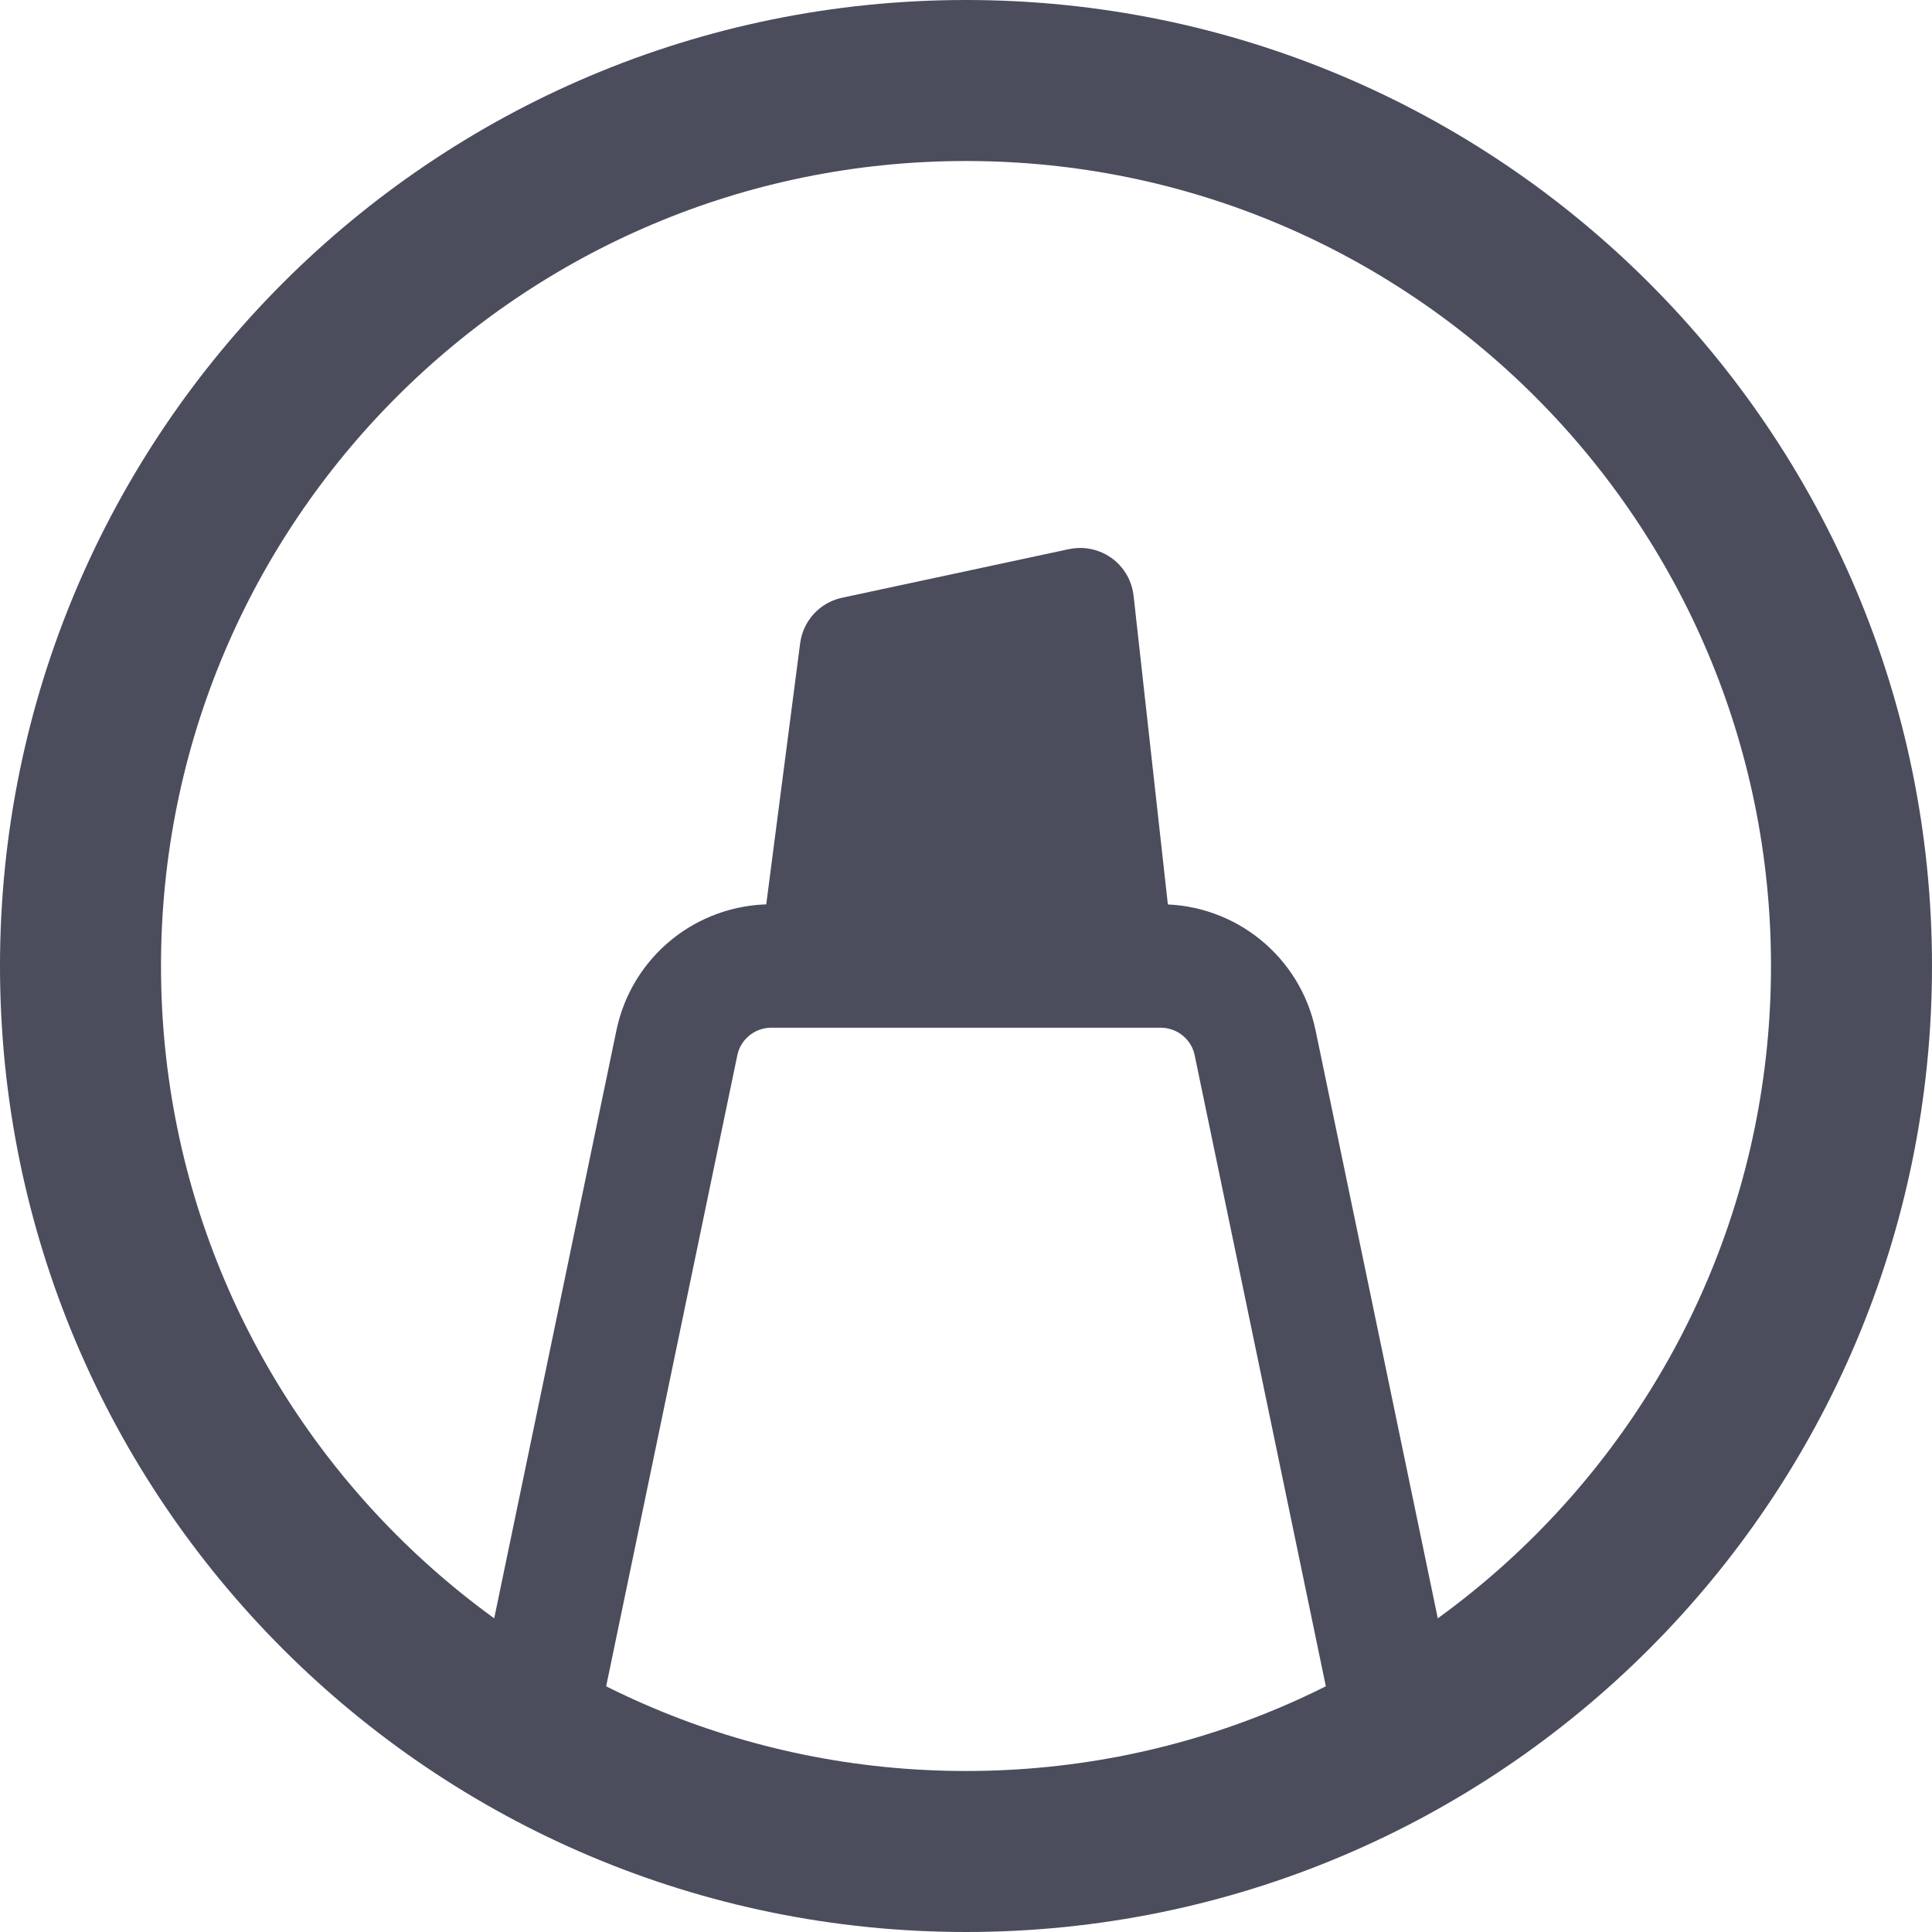
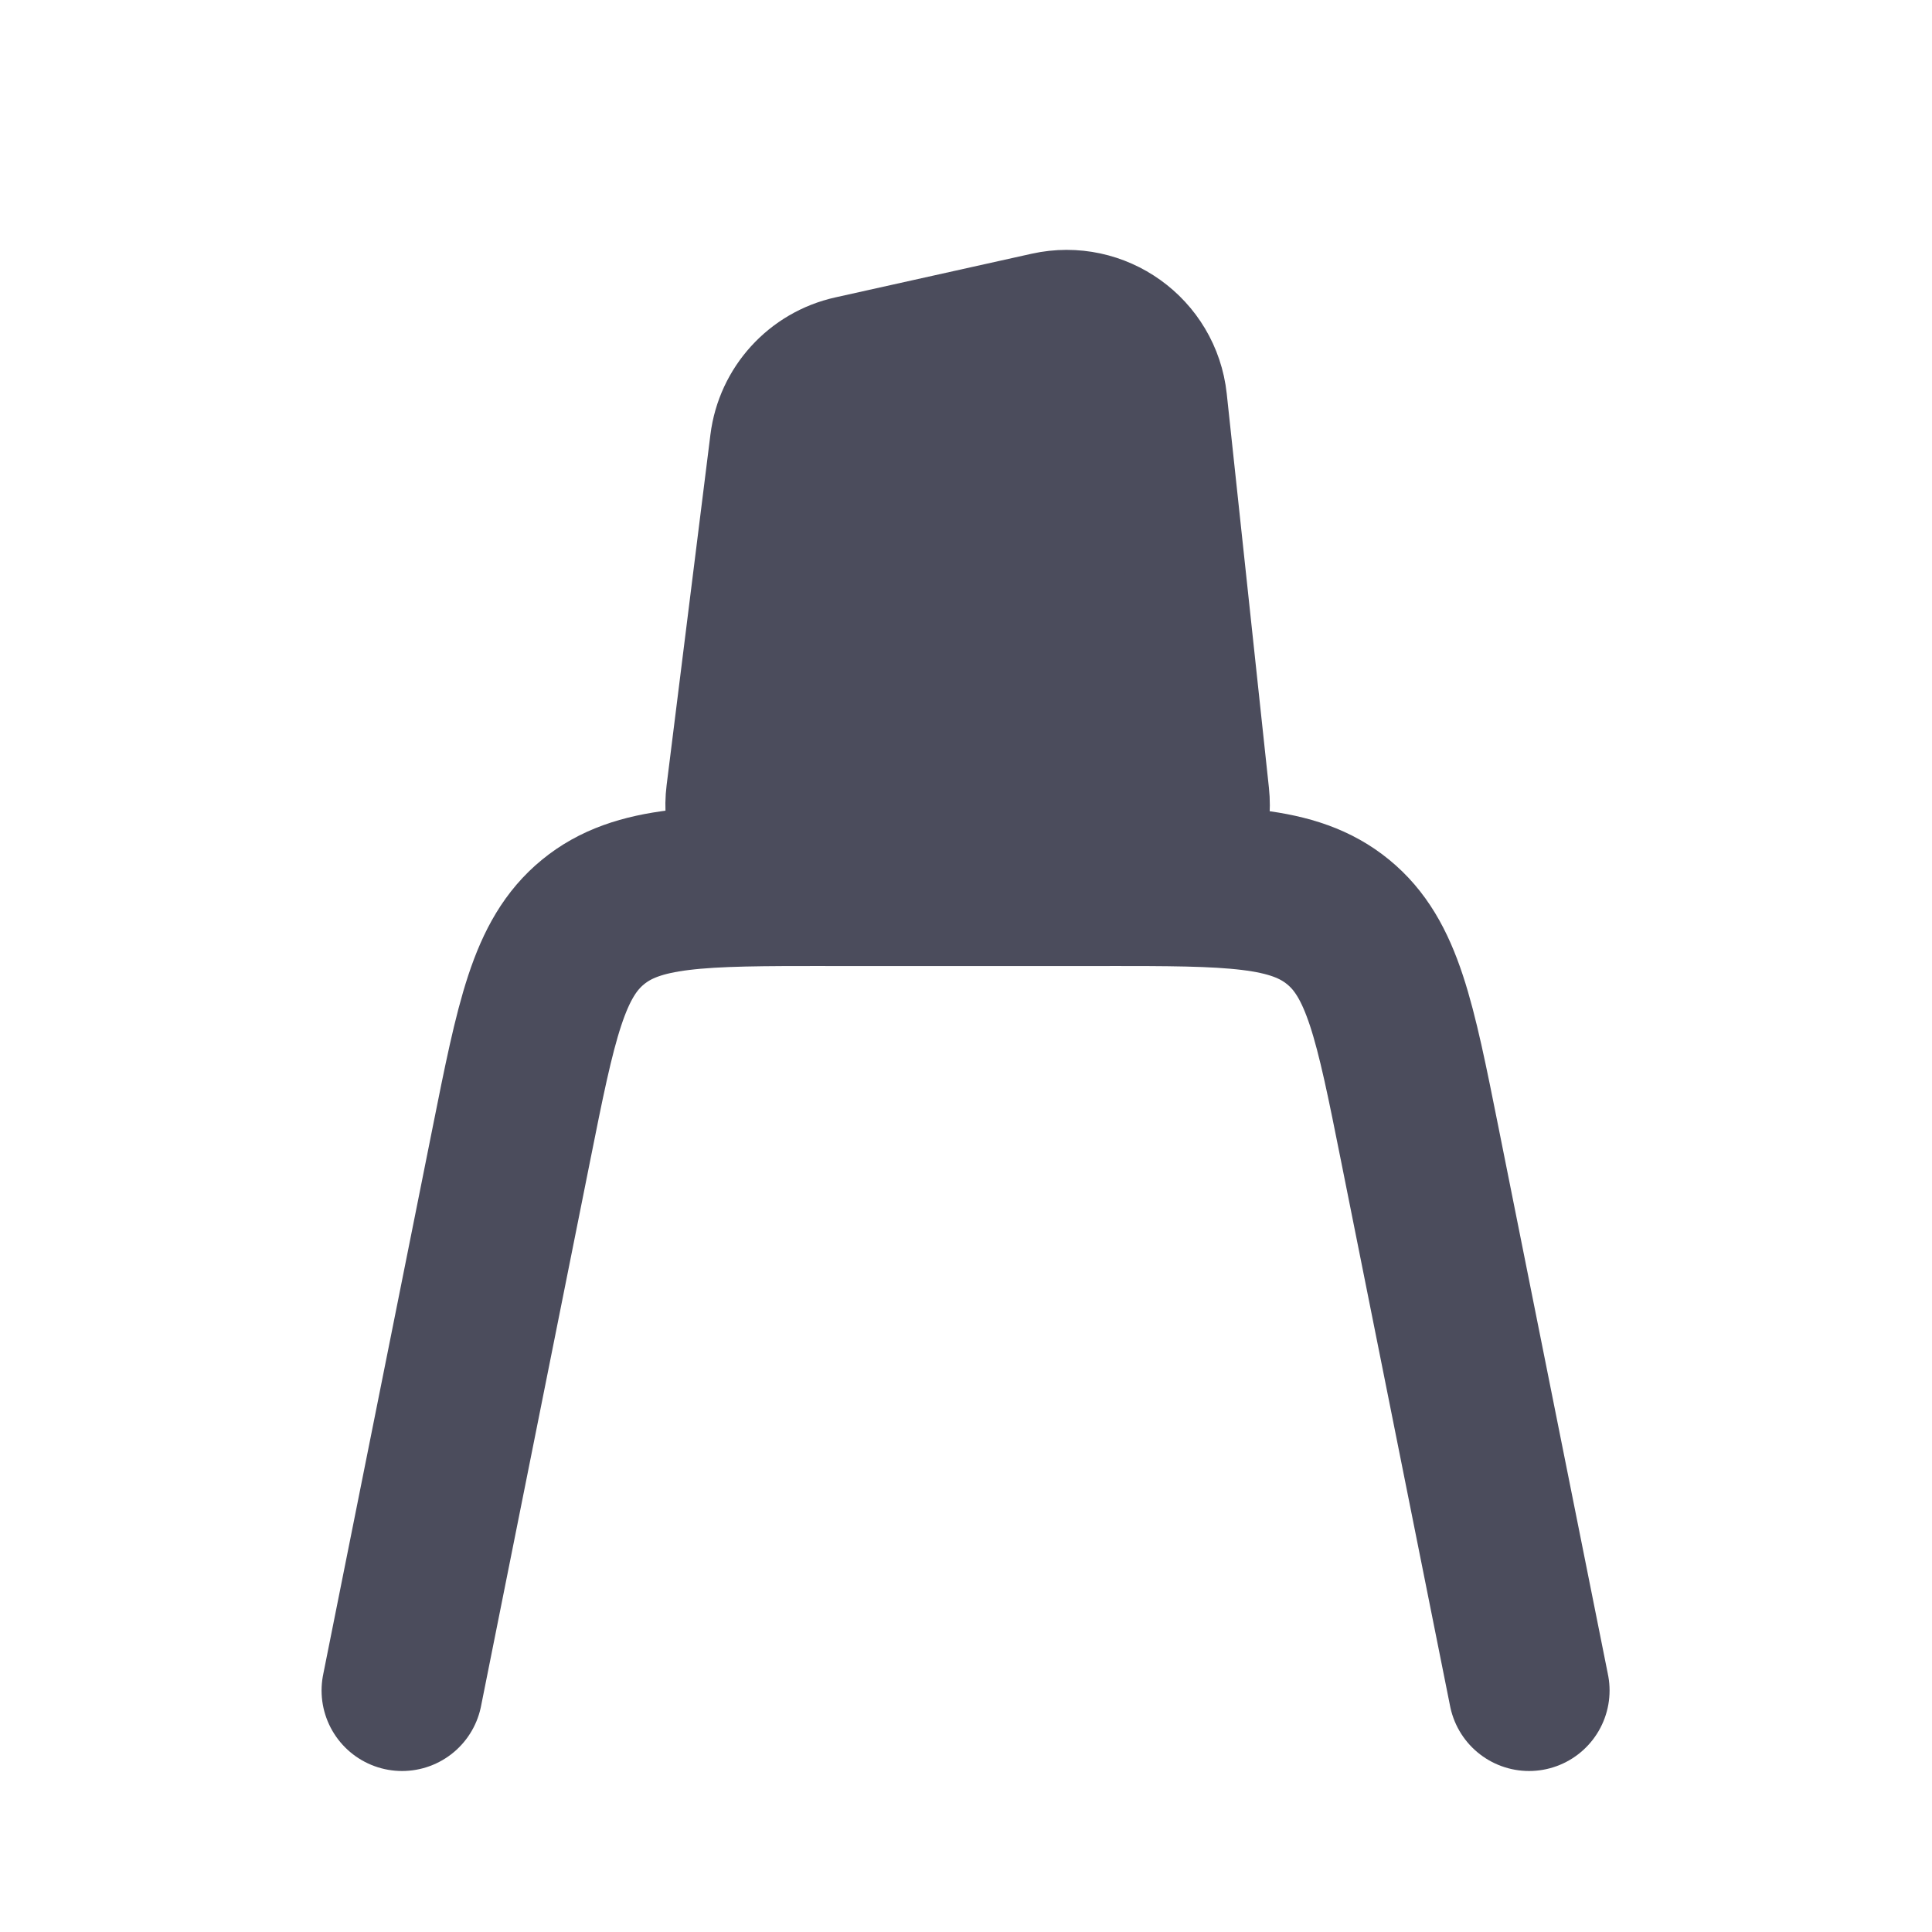
<svg xmlns="http://www.w3.org/2000/svg" width="18" height="18" viewBox="0 0 18 18" fill="none">
-   <path d="M7.94 6.009L10.054 5.556C10.083 5.55 10.111 5.57 10.114 5.599L10.491 8.994C10.494 9.024 10.471 9.05 10.441 9.05H7.569C7.539 9.05 7.516 9.023 7.519 8.994L7.901 6.051C7.904 6.03 7.919 6.013 7.94 6.009Z" fill="#4B4C5C" stroke="#4B4C5C" stroke-width="0.9" />
-   <path d="M13 16L11.694 9.717C11.608 9.299 11.24 9 10.813 9H7.187C6.76 9 6.392 9.299 6.306 9.717L5 16" stroke="#4B4C5C" stroke-width="1.15" />
-   <circle cx="9" cy="9" r="8.25" stroke="#4B4C5C" stroke-width="1.5" />
+   <path d="M14.246 15.75L13.228 10.662C12.997 9.507 12.882 8.929 12.467 8.59C12.052 8.25 11.464 8.25 10.287 8.25H7.705C6.528 8.25 5.94 8.25 5.525 8.59C5.11 8.93 4.995 9.507 4.764 10.662L3.746 15.75" stroke="#4B4C5C" stroke-width="1.5" stroke-linecap="round" />
+   <path d="M7.904 3.32L9.734 2.913C10.28 2.792 10.81 3.172 10.87 3.728L11.263 7.4C11.322 7.954 10.888 8.438 10.331 8.438H7.699C7.135 8.438 6.699 7.943 6.769 7.384L7.177 4.119C7.226 3.726 7.517 3.406 7.904 3.32Z" fill="#4B4C5C" stroke="#4B4C5C" stroke-width="1.125" />
</svg>
